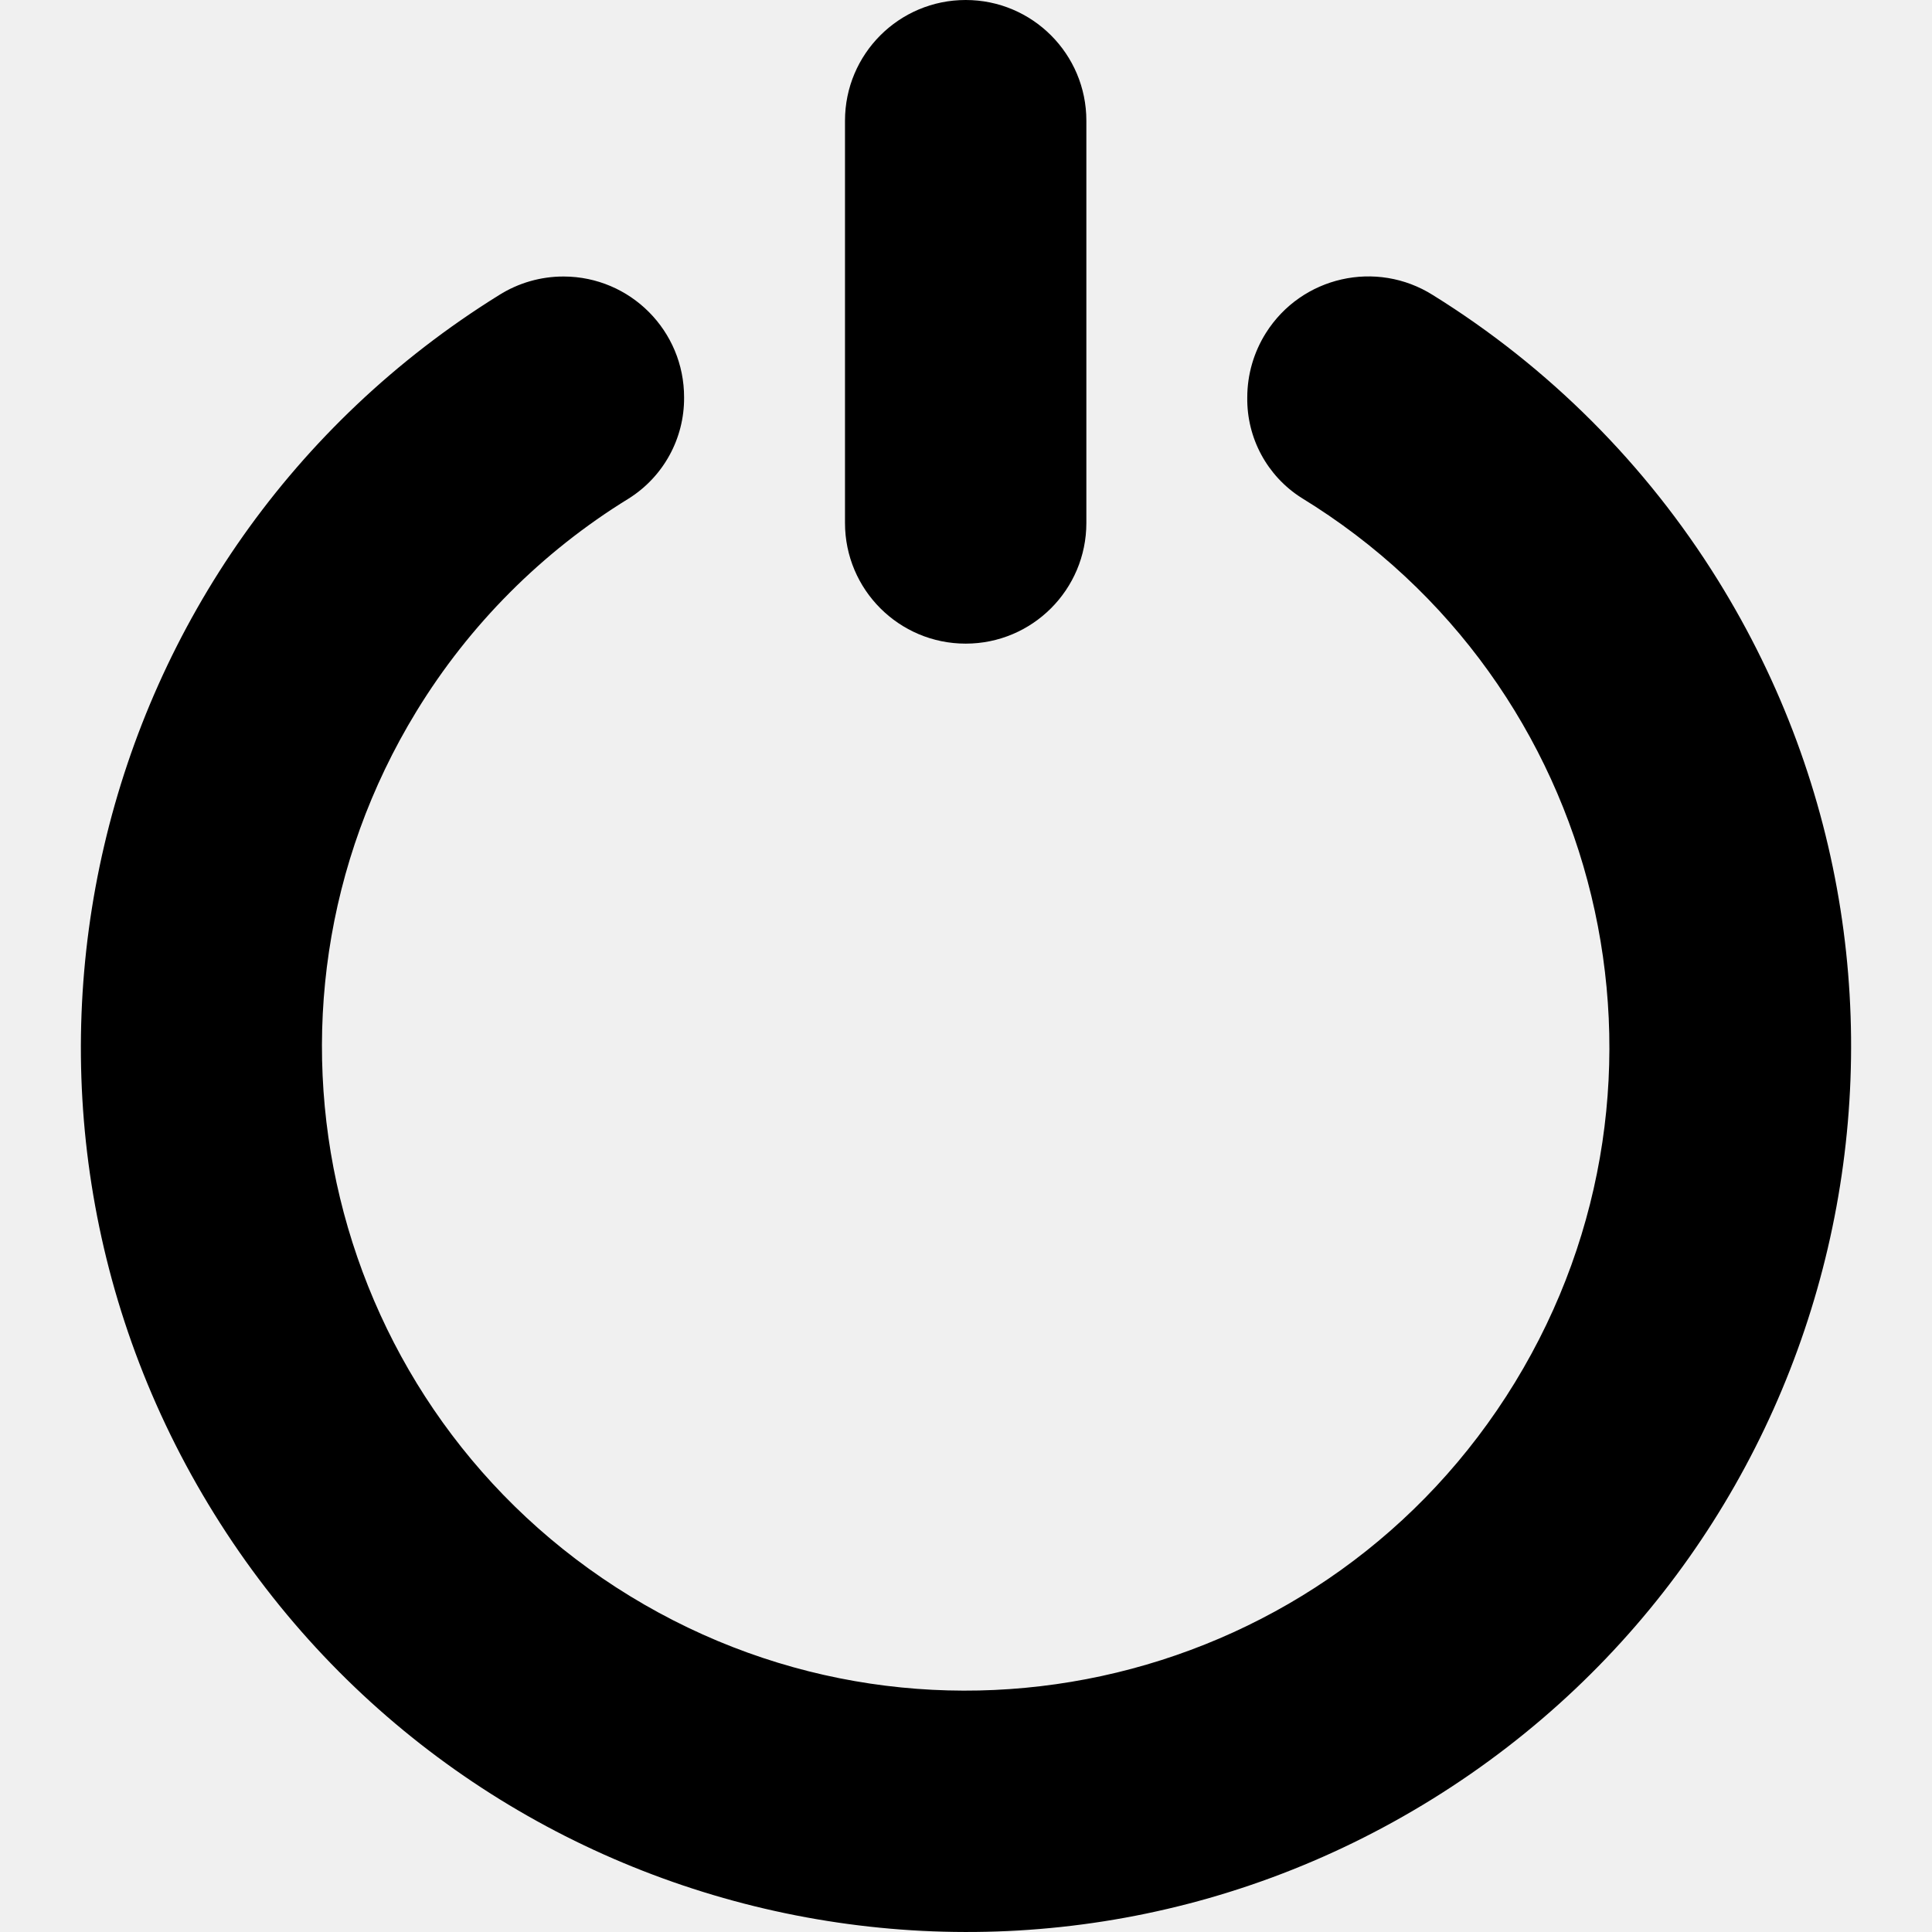
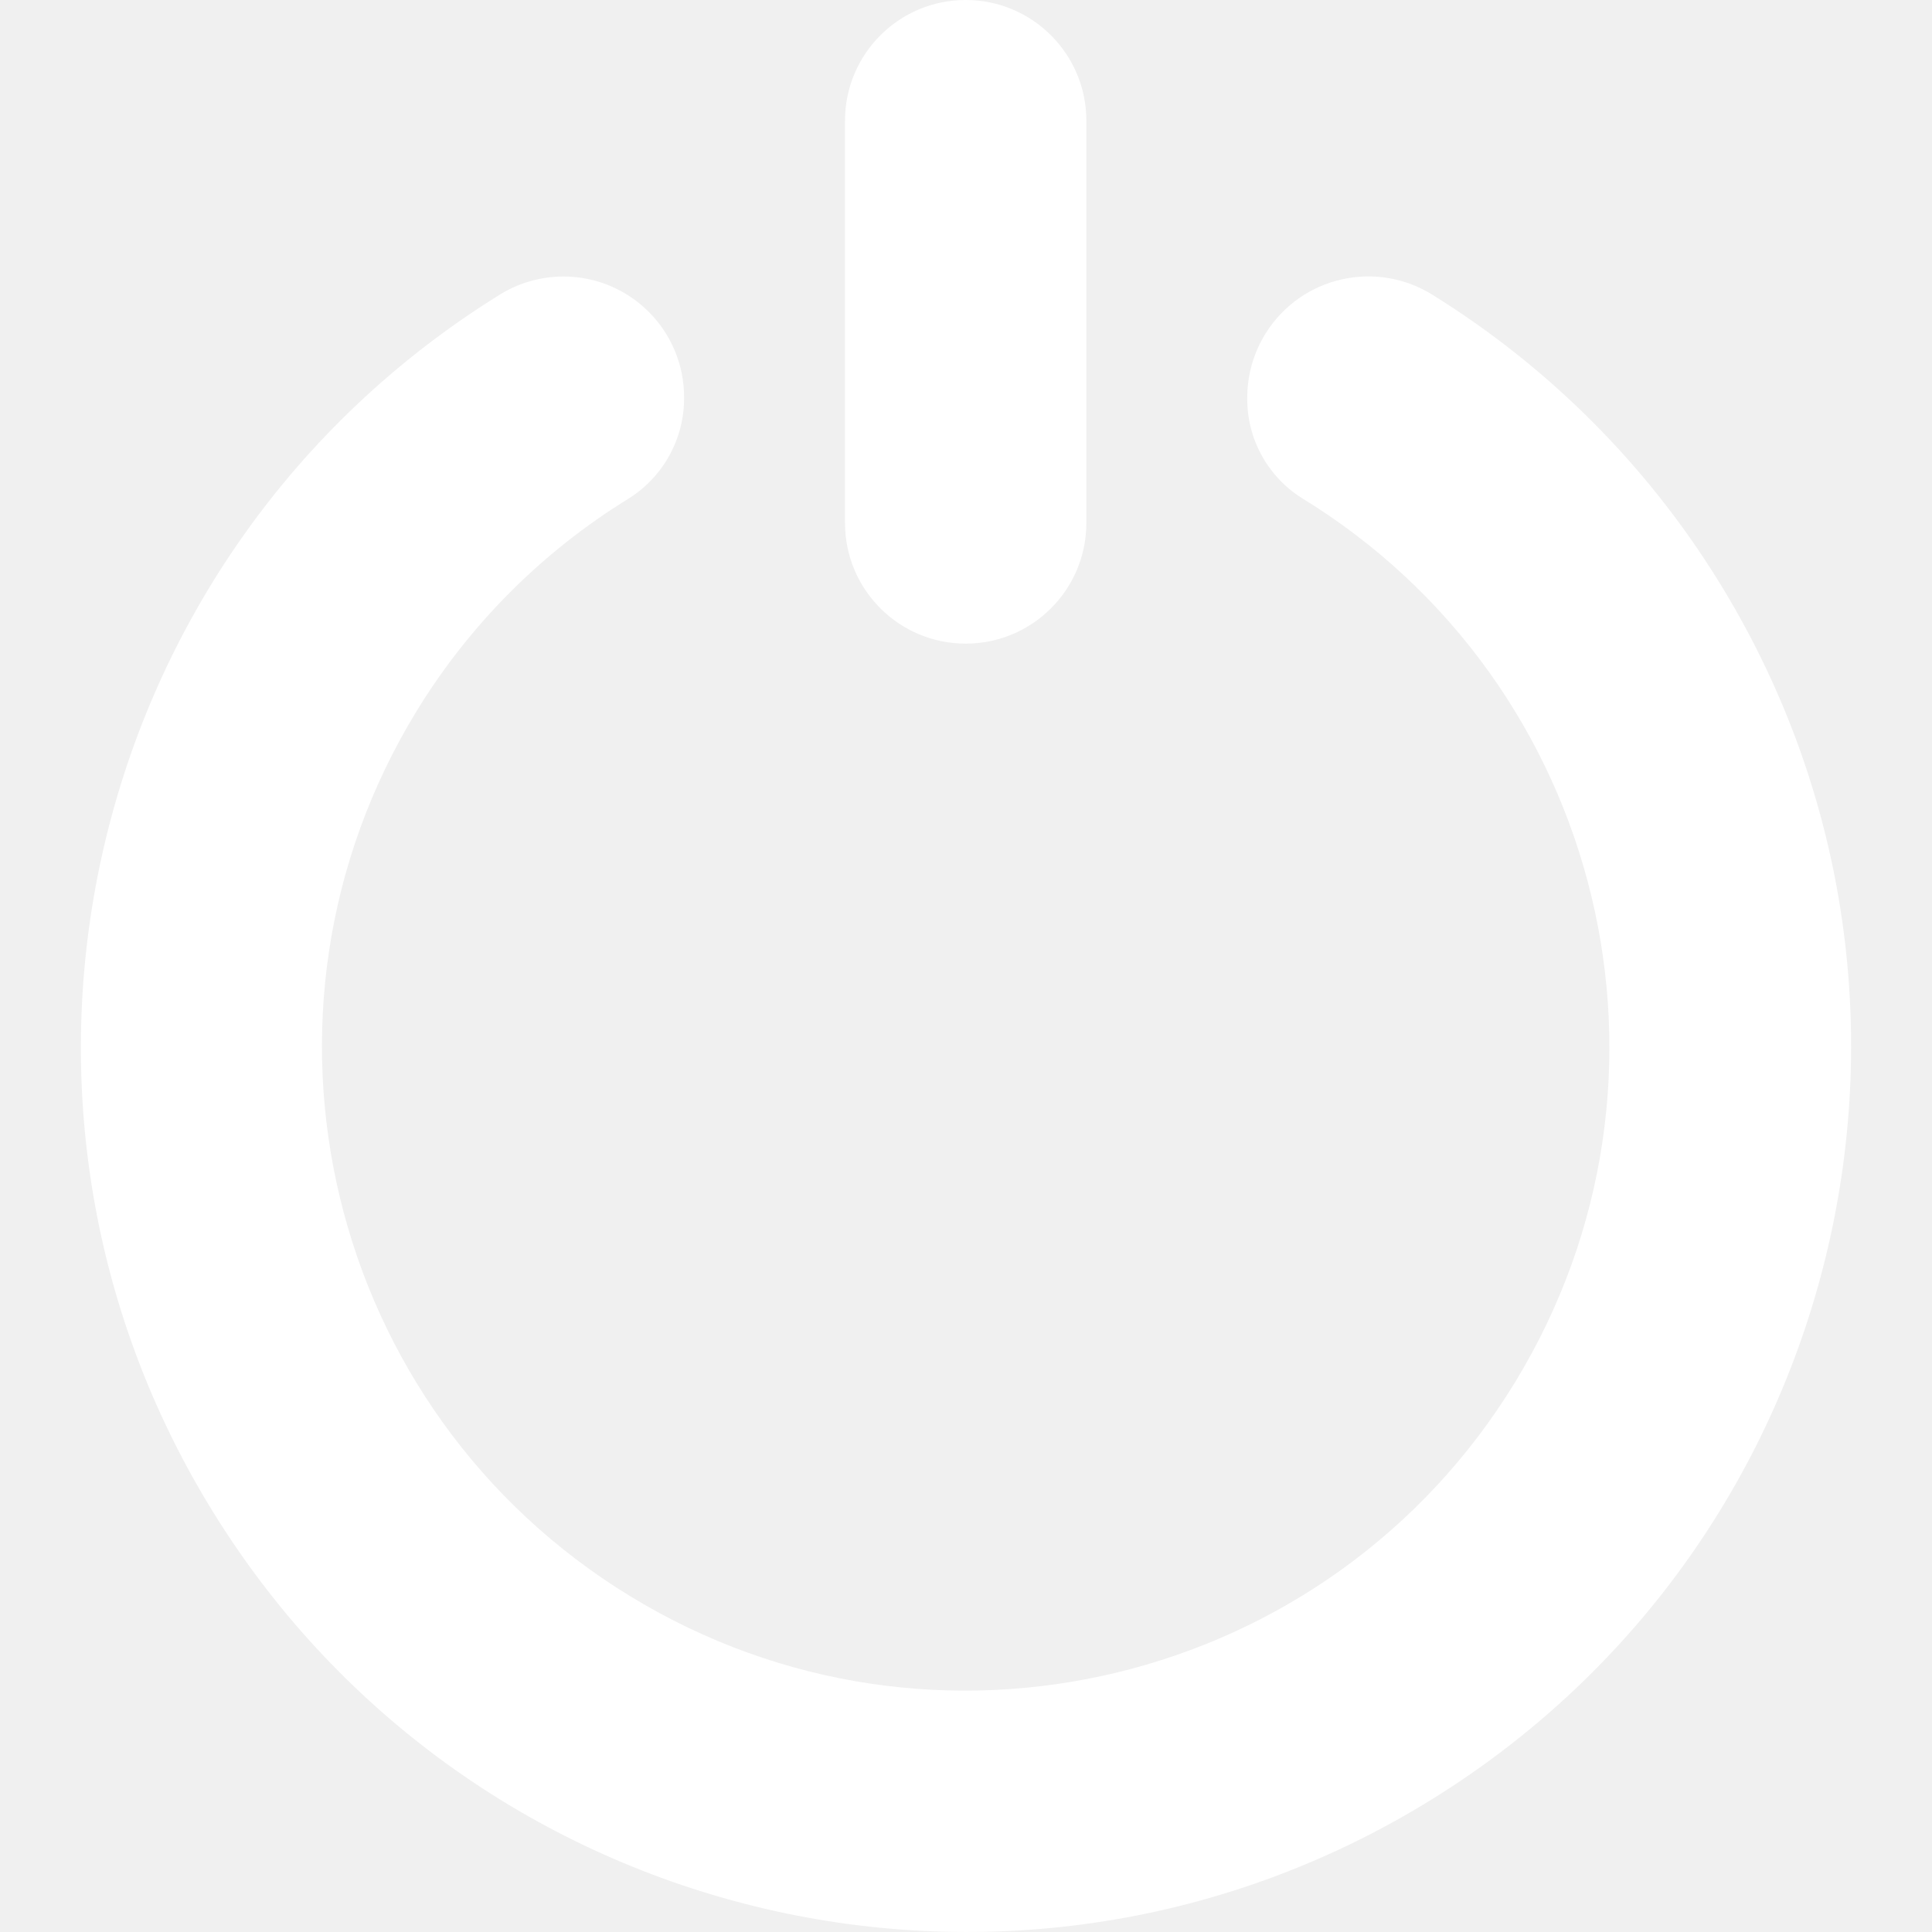
<svg xmlns="http://www.w3.org/2000/svg" version="1.1" id="Capa_1" x="0px" y="0px" viewBox="0 0 512.292 512.292" style="enable-background:new 0 0 512.292 512.292;" xml:space="preserve" width="512" height="512">
  <g>
-     <path d="M256.061,0L256.061,0c17.673,0,32,14.327,32,32v106.667c0,17.673-14.327,32-32,32l0,0c-17.673,0-32-14.327-32-32V32   C224.061,14.327,238.387,0,256.061,0z" />
-     <path d="M330.727,105.387L330.727,105.387c-0.157,10.742,5.259,20.8,14.315,26.581c80.432,49.143,105.796,154.185,56.652,234.616   S247.51,472.38,167.078,423.237S61.282,269.052,110.426,188.62c14.042-22.982,33.324-42.315,56.269-56.418   c9.211-5.781,14.773-15.92,14.699-26.795l0,0c0.049-17.673-14.238-32.039-31.911-32.088c-6.07-0.017-12.02,1.693-17.155,4.931   C22.233,146.634-11.58,291.318,56.803,401.412s213.067,143.907,323.161,75.524s143.907-213.067,75.524-323.161   c-19.035-30.645-44.879-56.489-75.524-75.524c-14.997-9.461-34.824-4.973-44.285,10.024   C332.447,93.397,330.731,99.33,330.727,105.387z" />
+     <path fill="#FFFFFF" d="M256.061,0L256.061,0c17.673,0,32,14.327,32,32v106.667c0,17.673-14.327,32-32,32l0,0c-17.673,0-32-14.327-32-32V32   C224.061,14.327,238.387,0,256.061,0z" />
+     <path fill="#FFFFFF" d="M330.727,105.387L330.727,105.387c-0.157,10.742,5.259,20.8,14.315,26.581c80.432,49.143,105.796,154.185,56.652,234.616   S247.51,472.38,167.078,423.237S61.282,269.052,110.426,188.62c14.042-22.982,33.324-42.315,56.269-56.418   c9.211-5.781,14.773-15.92,14.699-26.795l0,0c0.049-17.673-14.238-32.039-31.911-32.088c-6.07-0.017-12.02,1.693-17.155,4.931   C22.233,146.634-11.58,291.318,56.803,401.412s213.067,143.907,323.161,75.524s143.907-213.067,75.524-323.161   c-19.035-30.645-44.879-56.489-75.524-75.524c-14.997-9.461-34.824-4.973-44.285,10.024   C332.447,93.397,330.731,99.33,330.727,105.387z" />
  </g>
</svg>
